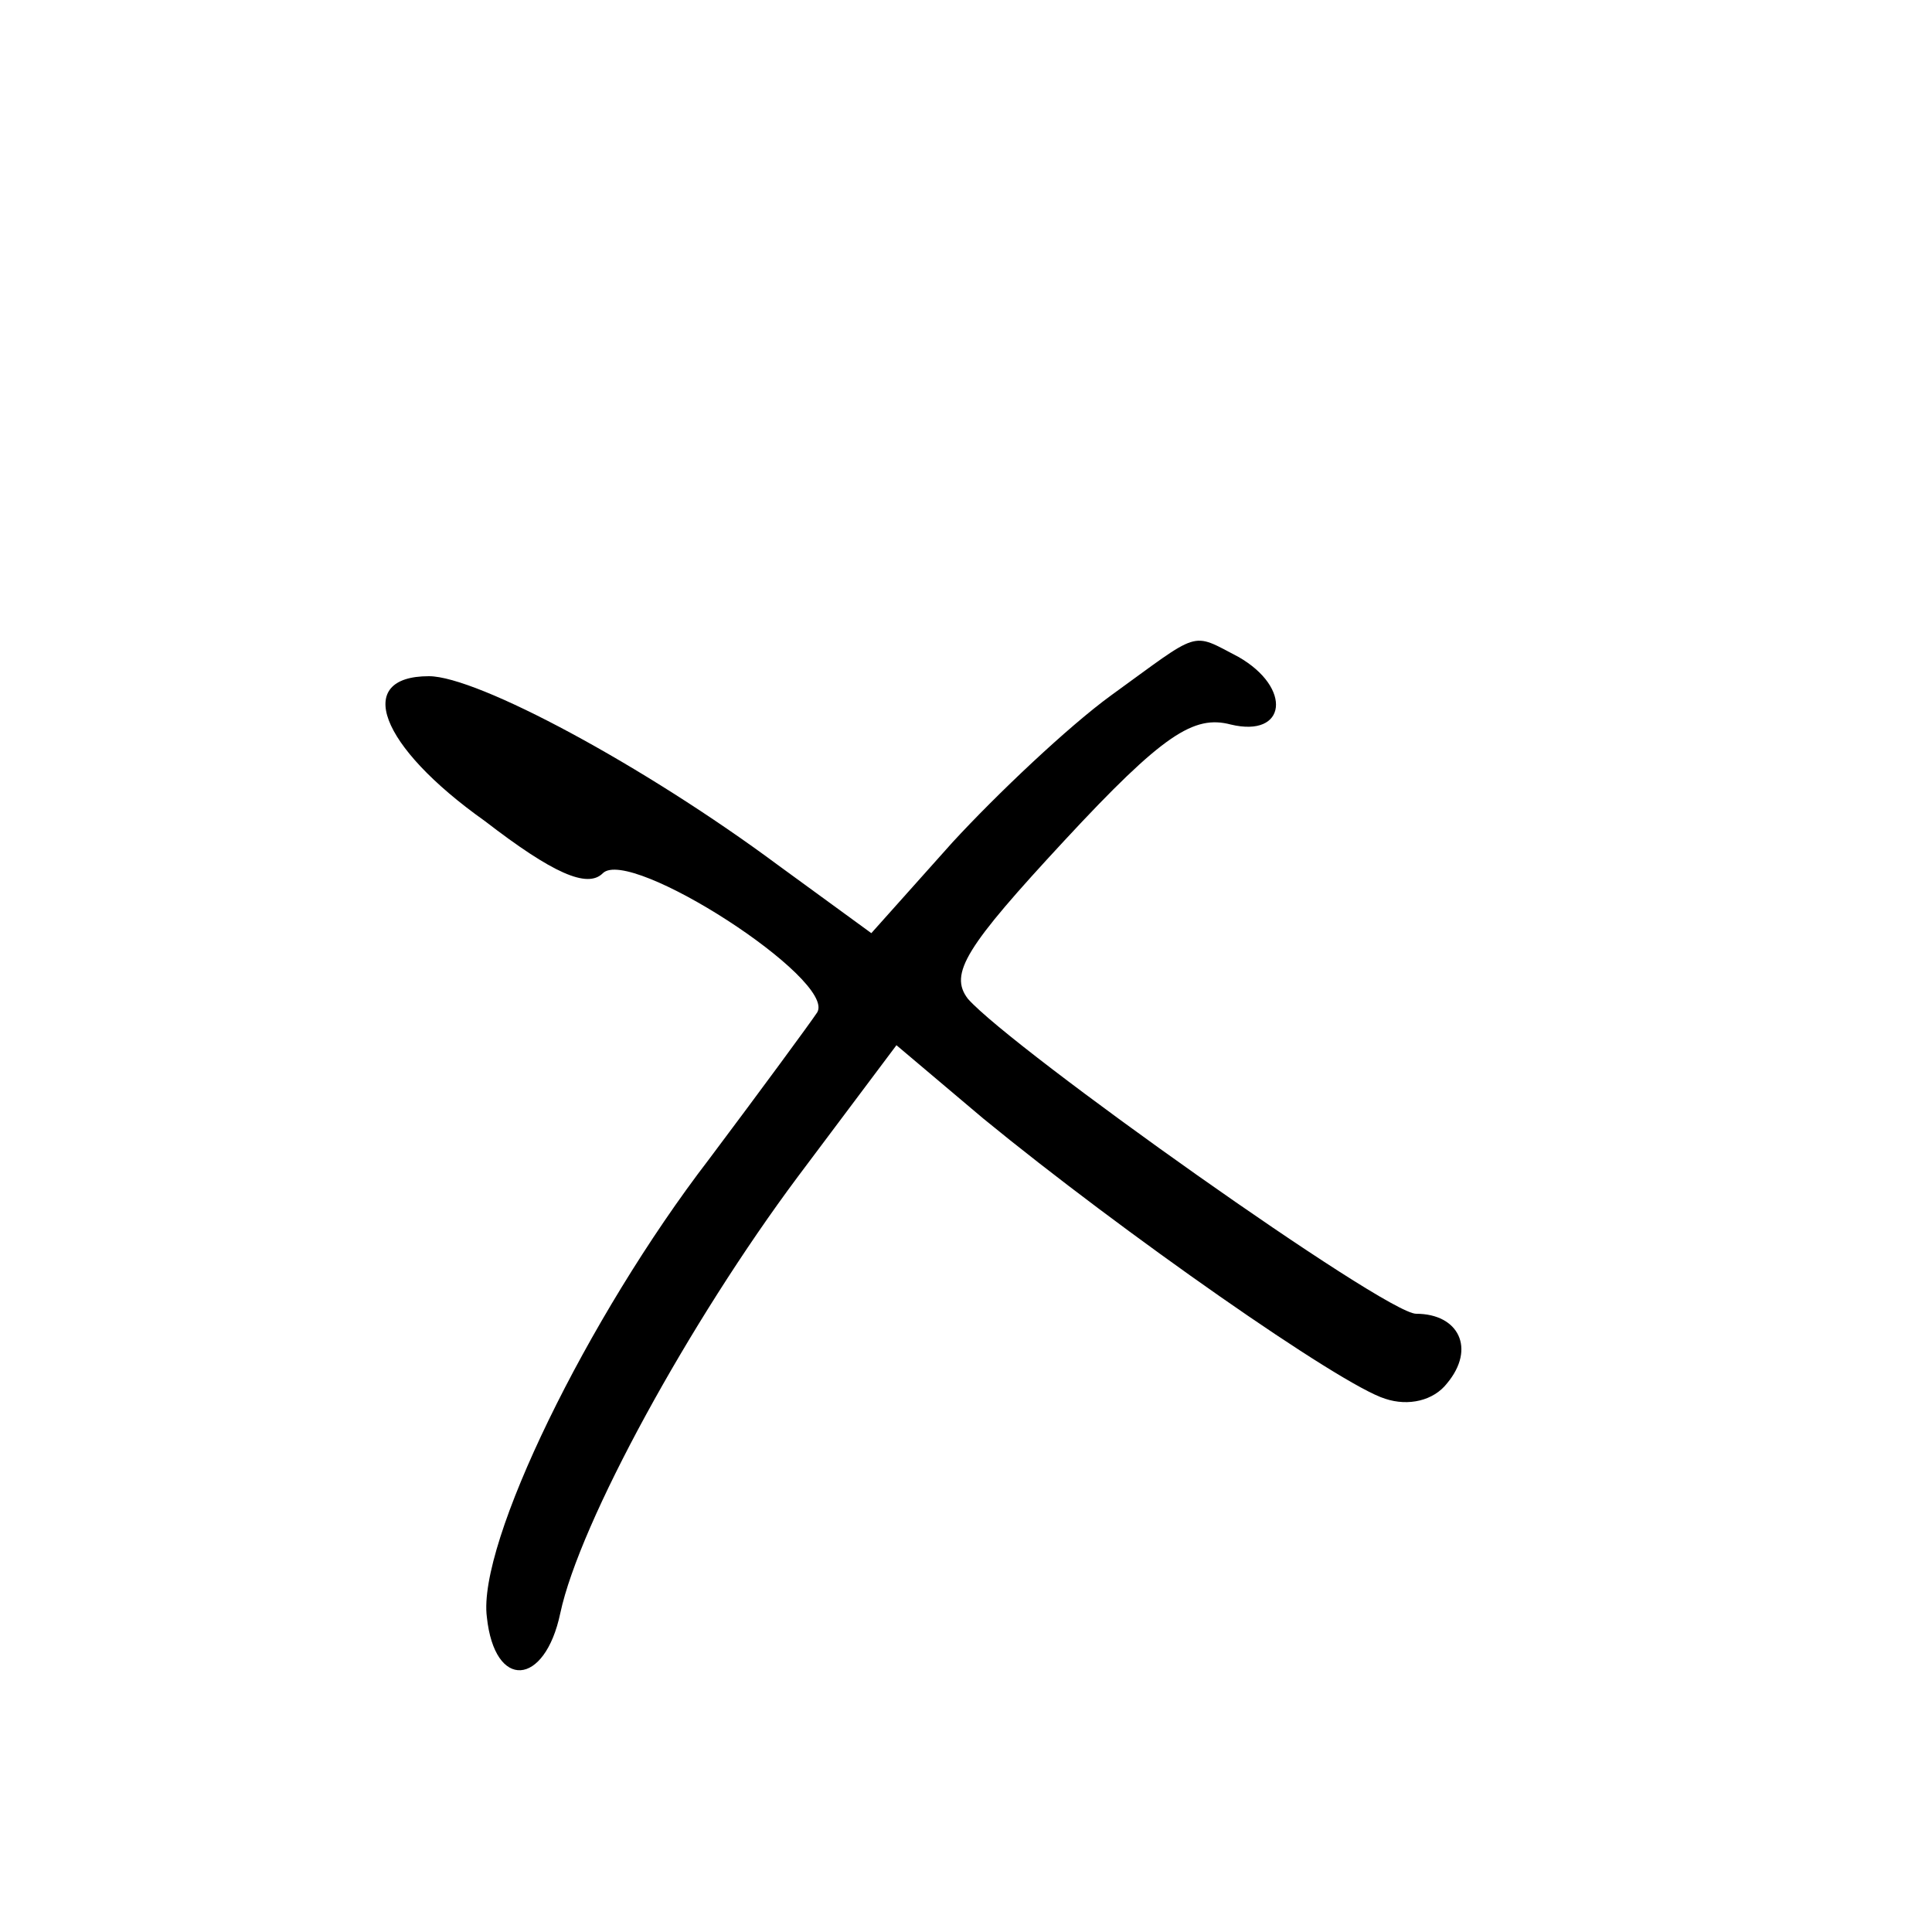
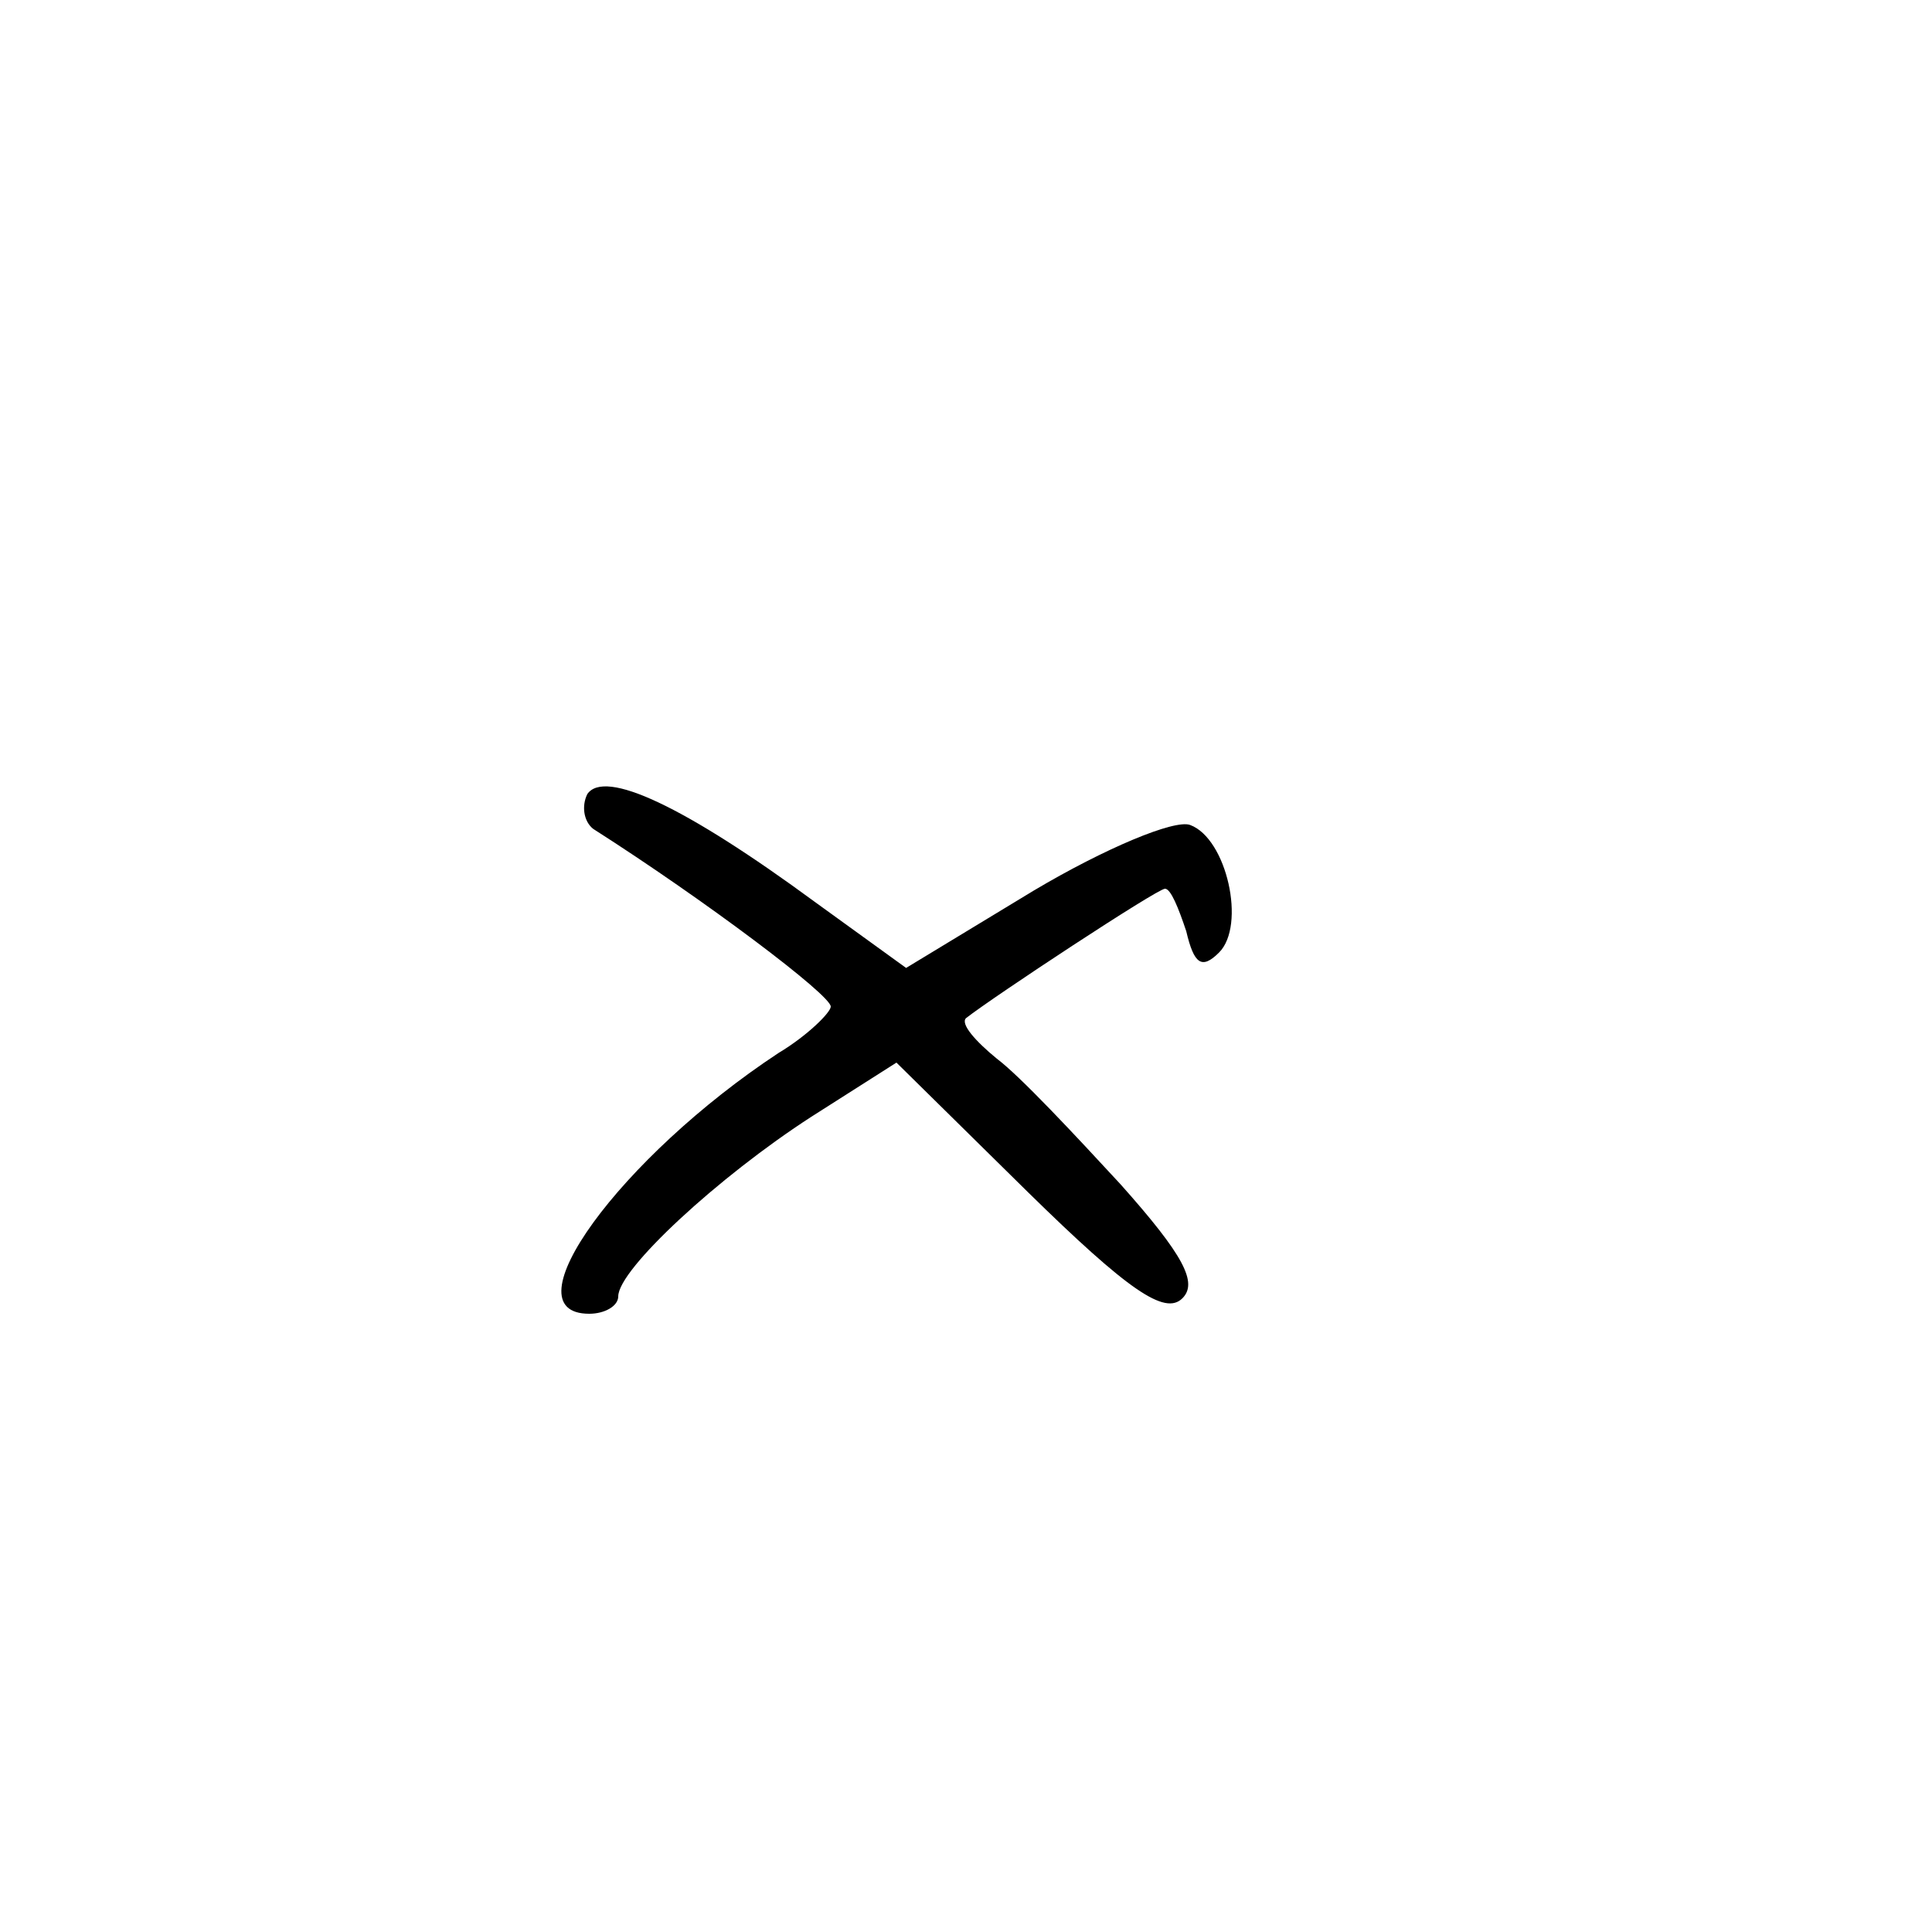
<svg xmlns="http://www.w3.org/2000/svg" version="1.0" width="100pt" height="100pt" viewBox="0 0 100 100" preserveAspectRatio="xMidYMid meet">
  <g transform="translate(0,100) scale(0.1,-0.1)" fill="#000000" stroke="none">
-     <path d="M575 640 c-22 -16 -59 -51 -82 -76 l-42 -47 -48 35 c-70 52 -156 98 -181 98 -39 0 -26 -36 29 -75 35 -27 53 -35 61 -27 14 14 121 -55 111 -72 -4 -6 -29 -40 -56 -76 -63 -82 -120 -199 -115 -237 4 -38 30 -36 38 2 10 47 67 151 123 226 l51 68 45 -38 c72 -59 185 -138 208 -145 12 -4 25 -1 32 8 15 18 6 36 -16 36 -16 0 -209 137 -232 163 -10 13 -1 27 50 82 51 55 67 65 86 60 29 -7 32 19 4 35 -25 13 -19 14 -66 -20z" />
+     <path d="M304 589 c-3 -6 -2 -14 3 -18 58 -37 123 -86 123 -92 0 -3 -12 -15 -27 -24 -82 -54 -141 -135 -98 -135 8 0 15 4 15 9 0 14 52 62 100 93 l44 28 68 -67 c52 -51 71 -64 80 -55 8 8 1 22 -32 59 -24 26 -52 56 -64 65 -11 9 -19 18 -16 21 14 11 99 67 103 67 3 0 7 -10 11 -22 4 -17 8 -20 17 -11 14 14 4 59 -15 66 -8 3 -44 -12 -81 -34 l-66 -40 -47 34 c-68 50 -109 69 -118 56z" />
  </g>
</svg>
